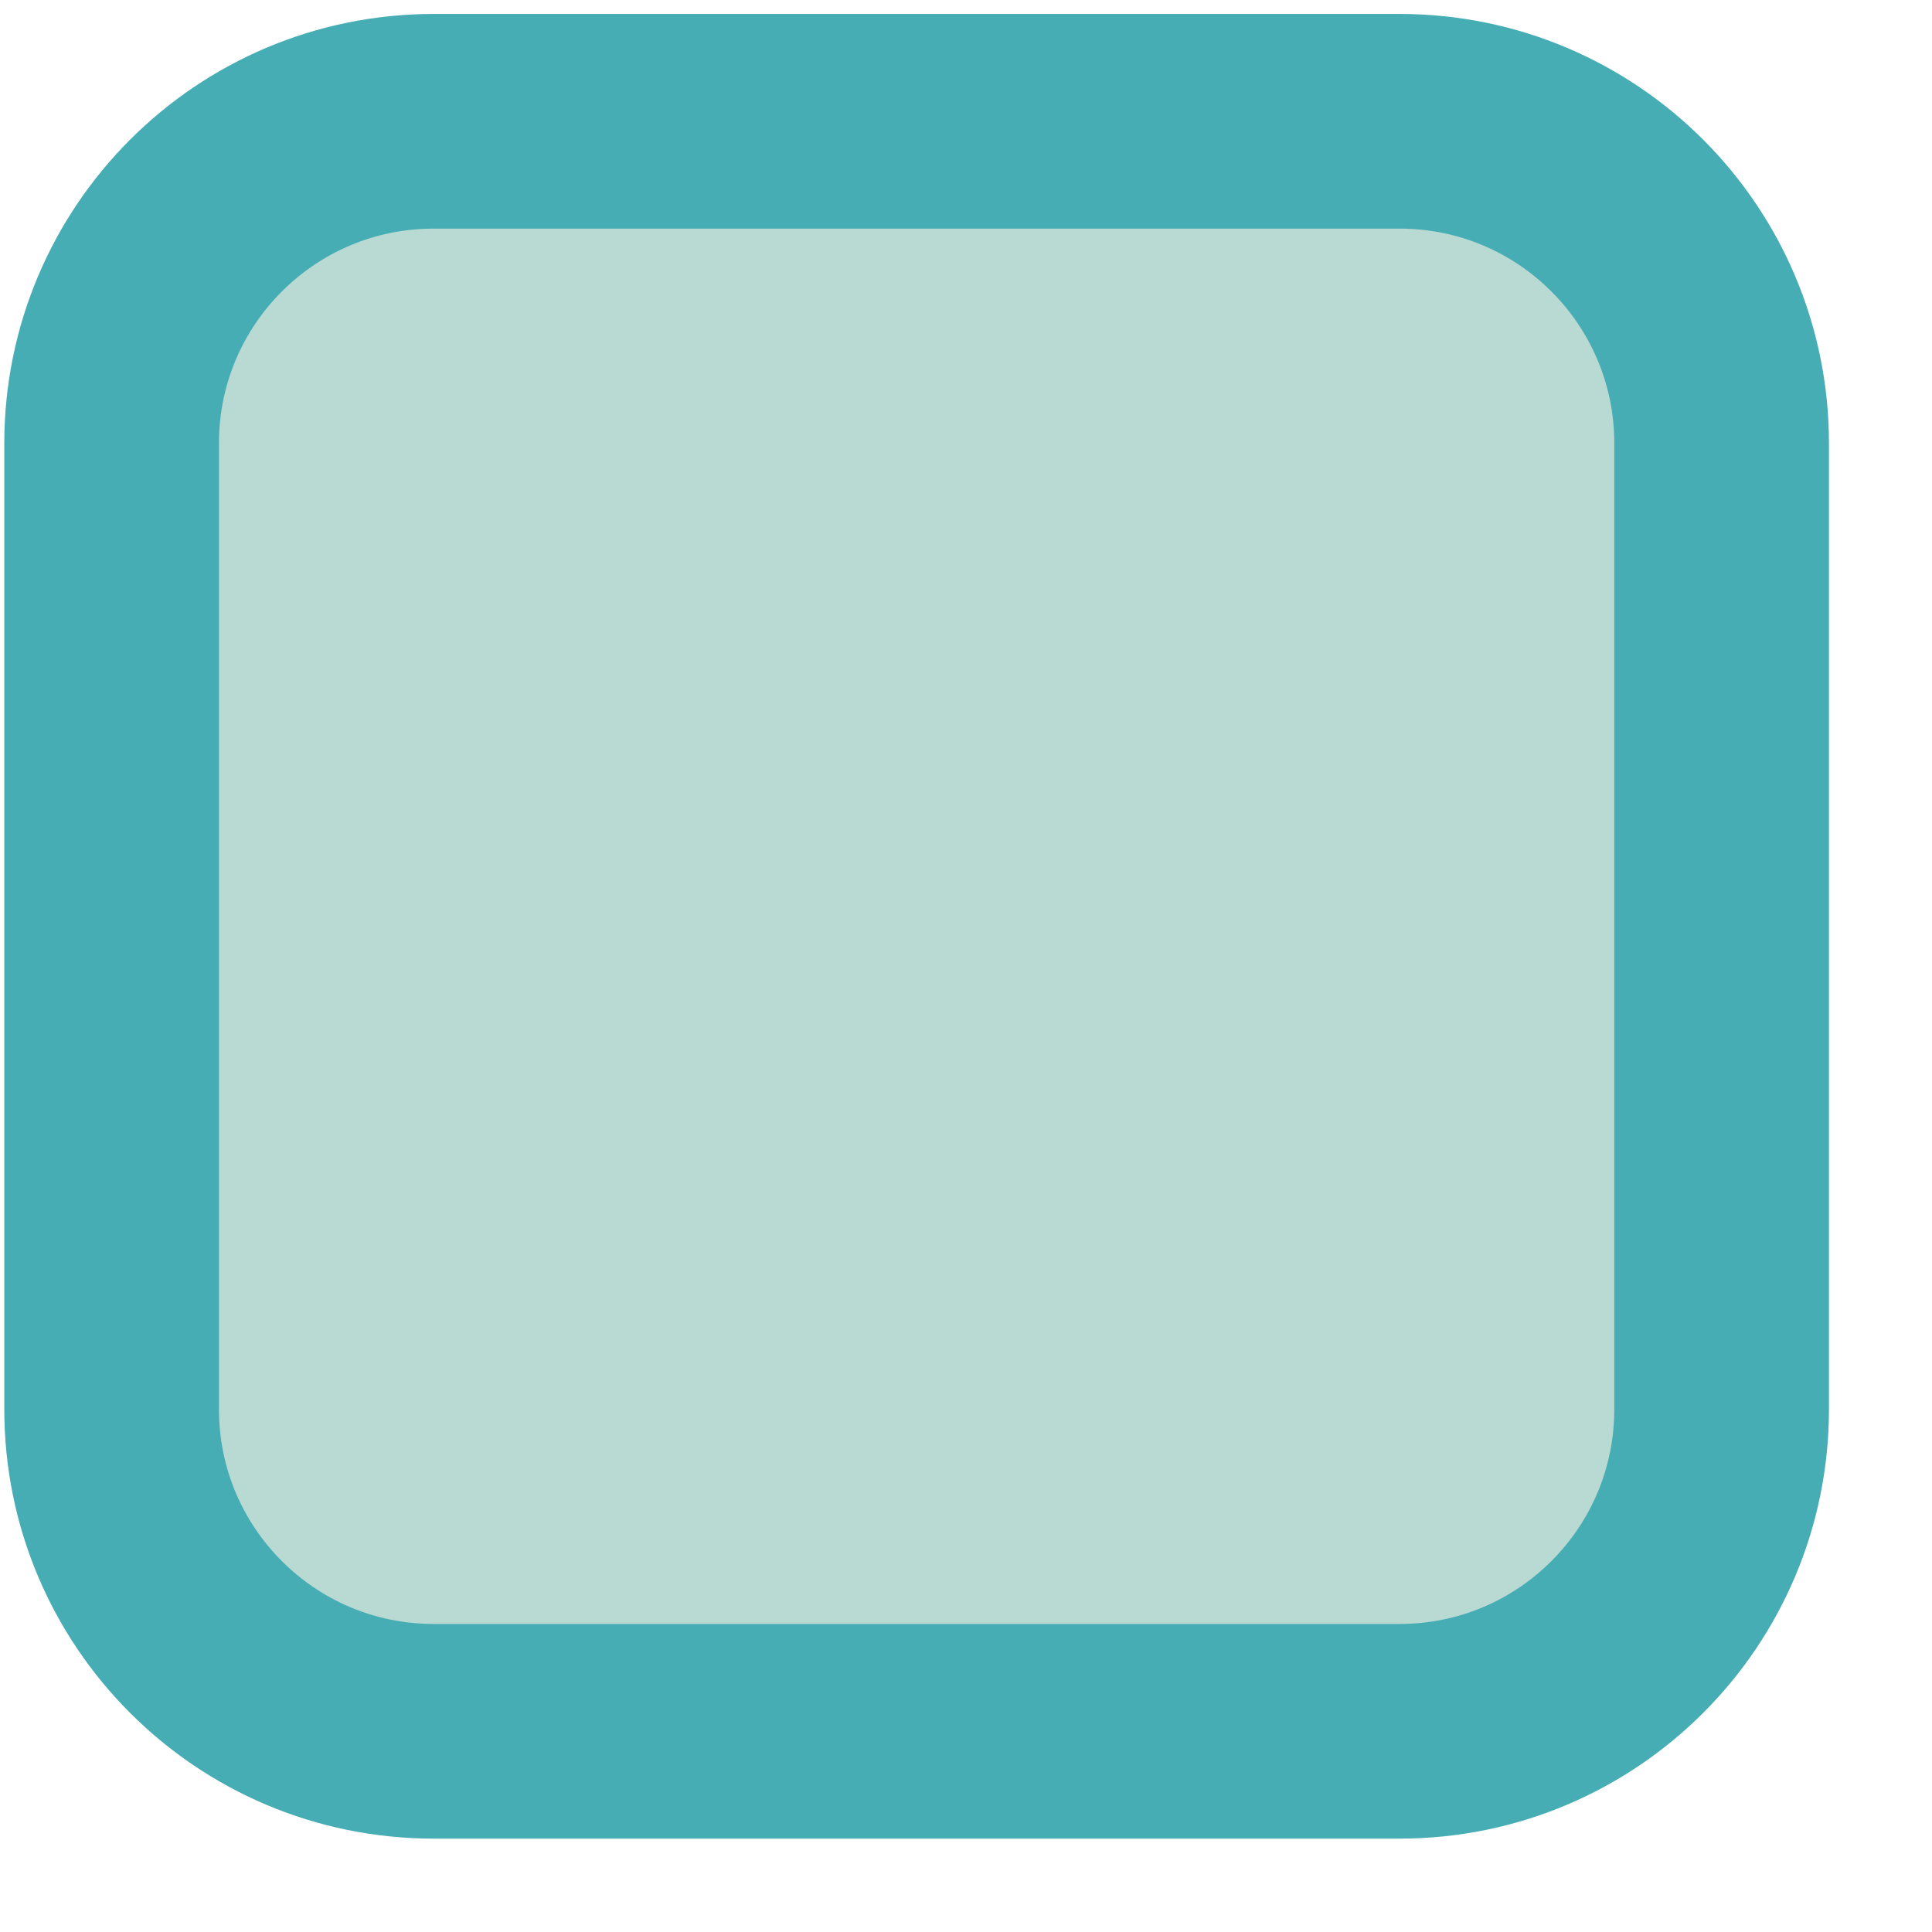
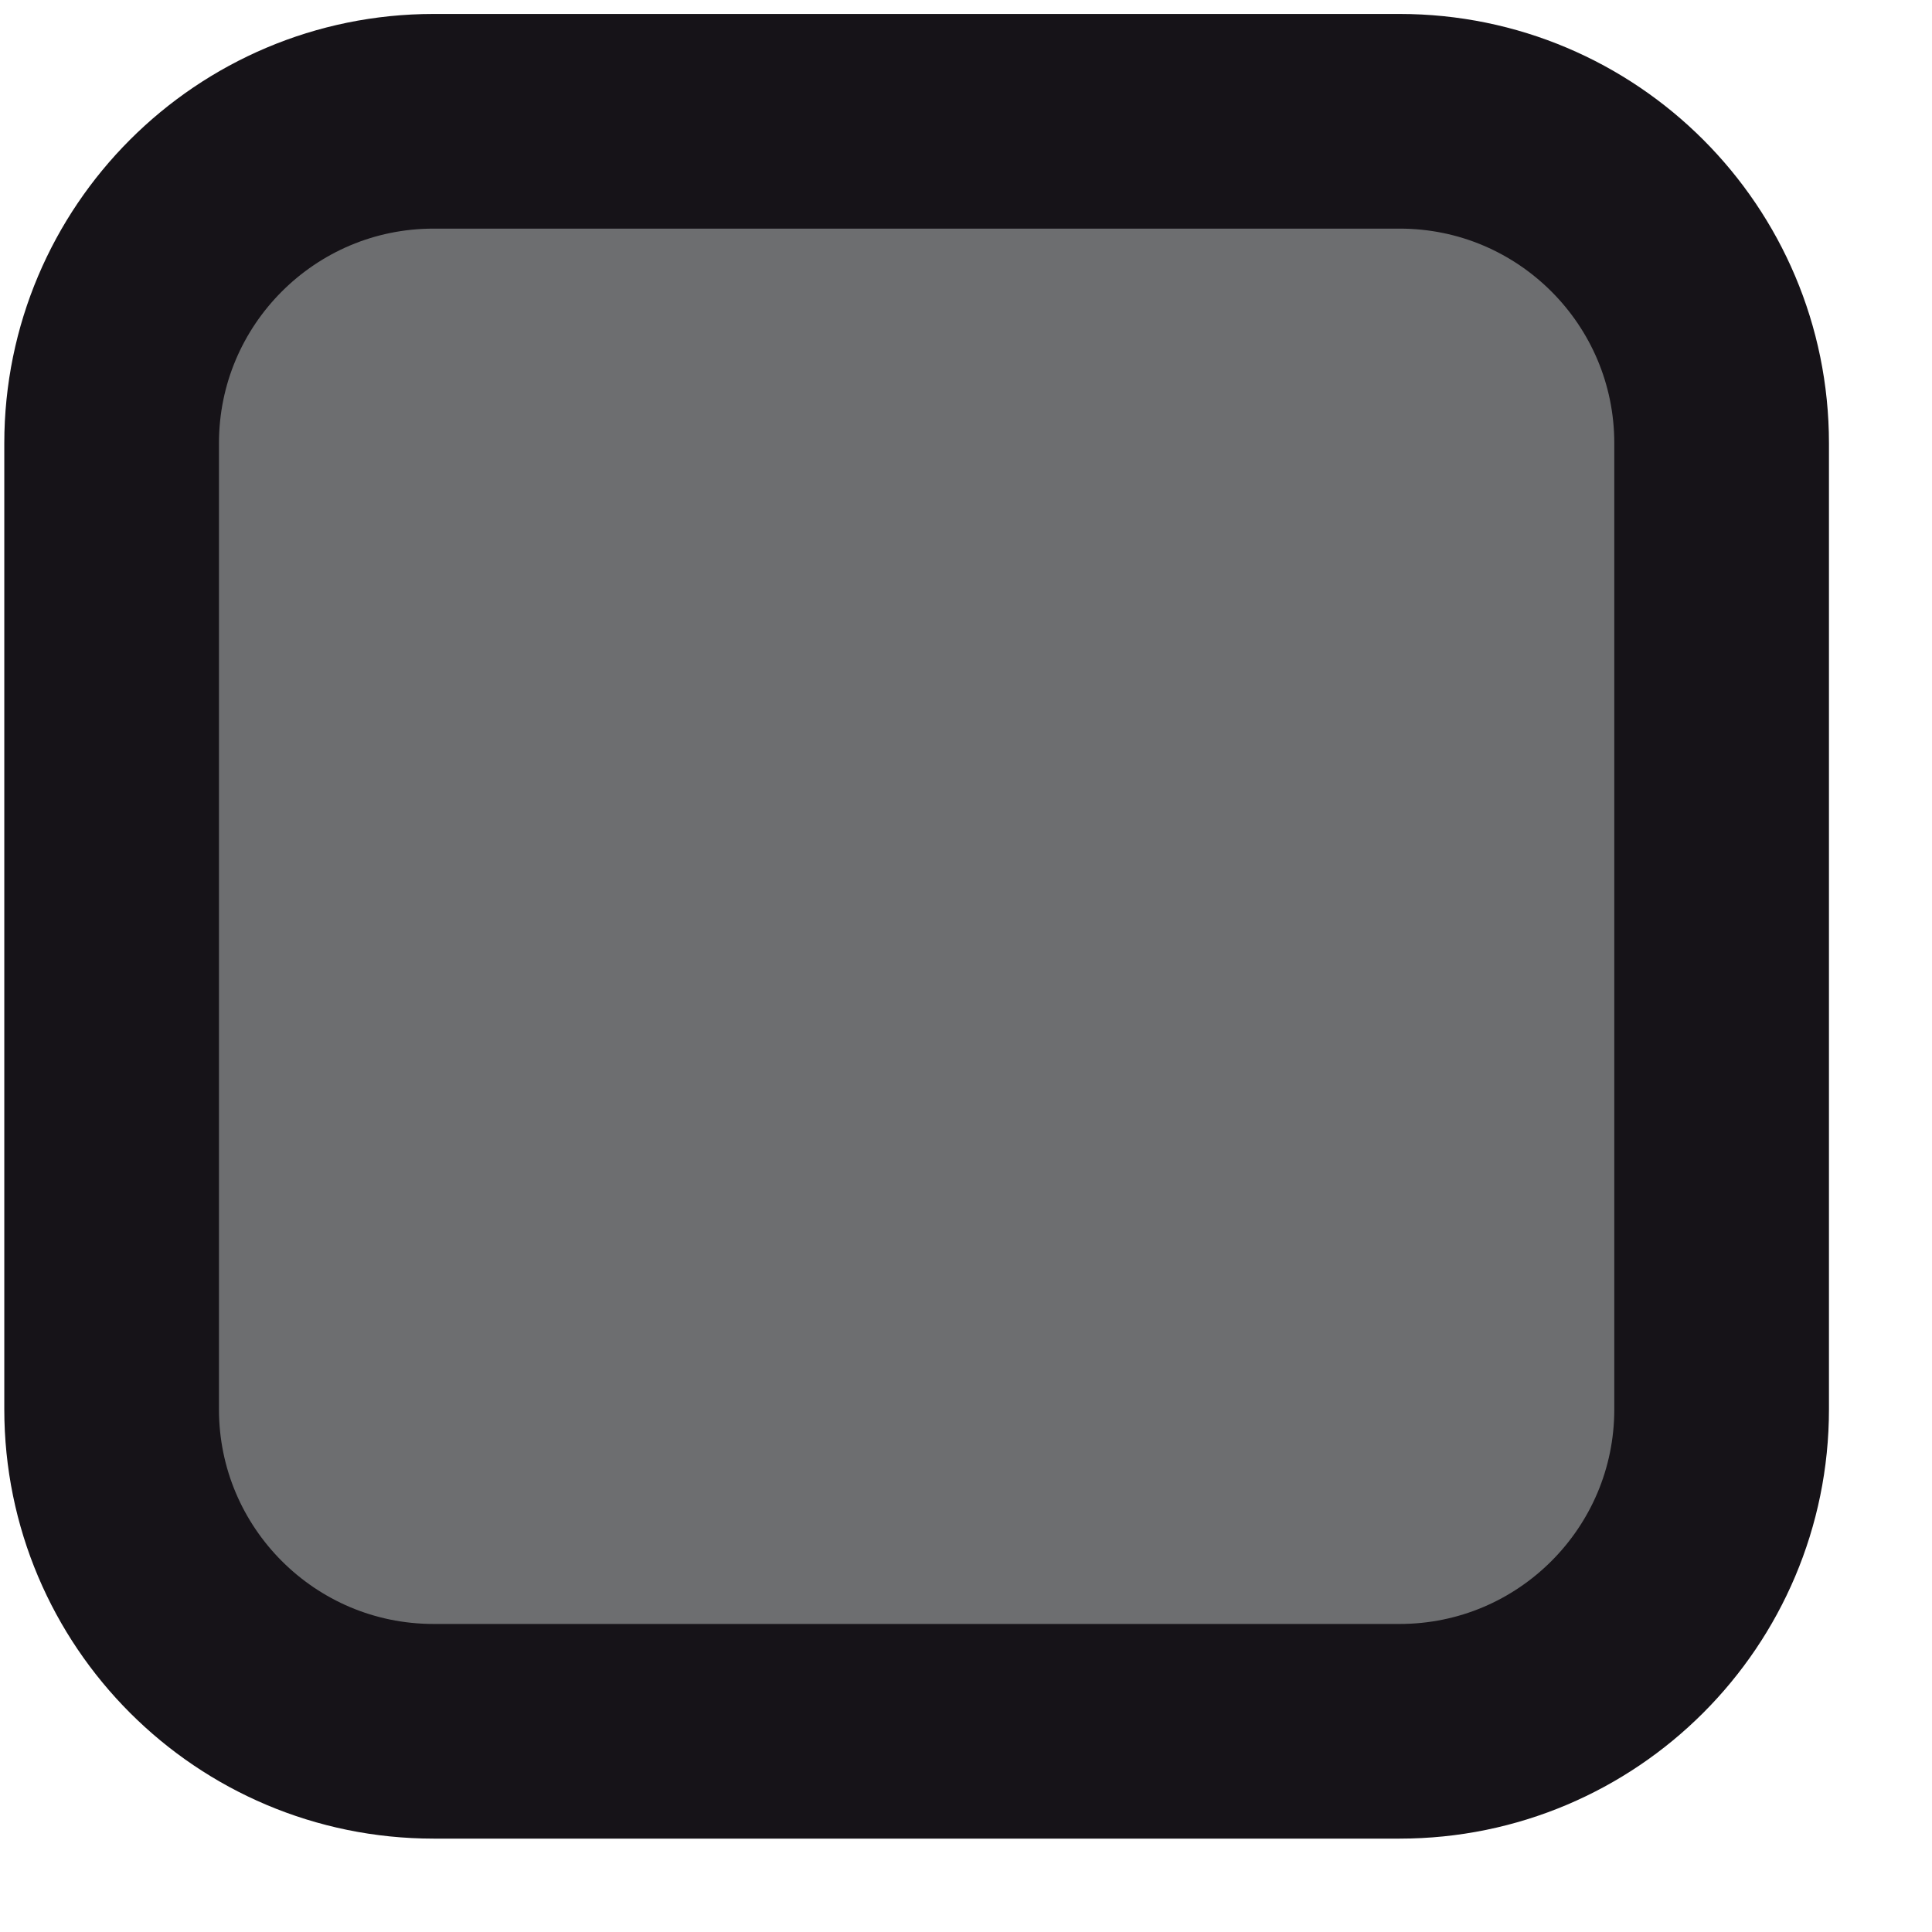
<svg xmlns="http://www.w3.org/2000/svg" width="18px" height="18px" viewBox="0 0 18 18" version="1.1">
  <g id="Page-1" stroke="none" stroke-width="1" fill="none" fill-rule="evenodd">
    <g id="Check_icons-01" transform="translate(1, 1)">
-       <rect id="Rectangle" fill="#B9D9D3" x="0.04" y="0.13" width="15" height="15" rx="3" />
-       <rect id="Rectangle" stroke="#47ADB4" stroke-width="2" x="0.04" y="0.13" width="15" height="15" rx="3" />
+       <rect id="Rectangle" fill="#6d6e70" x="0.04" y="0.13" width="15" height="15" rx="3" />
+       <rect id="Rectangle" stroke="#161318" stroke-width="2" x="0.04" y="0.13" width="15" height="15" rx="3" />
    </g>
  </g>
</svg>
